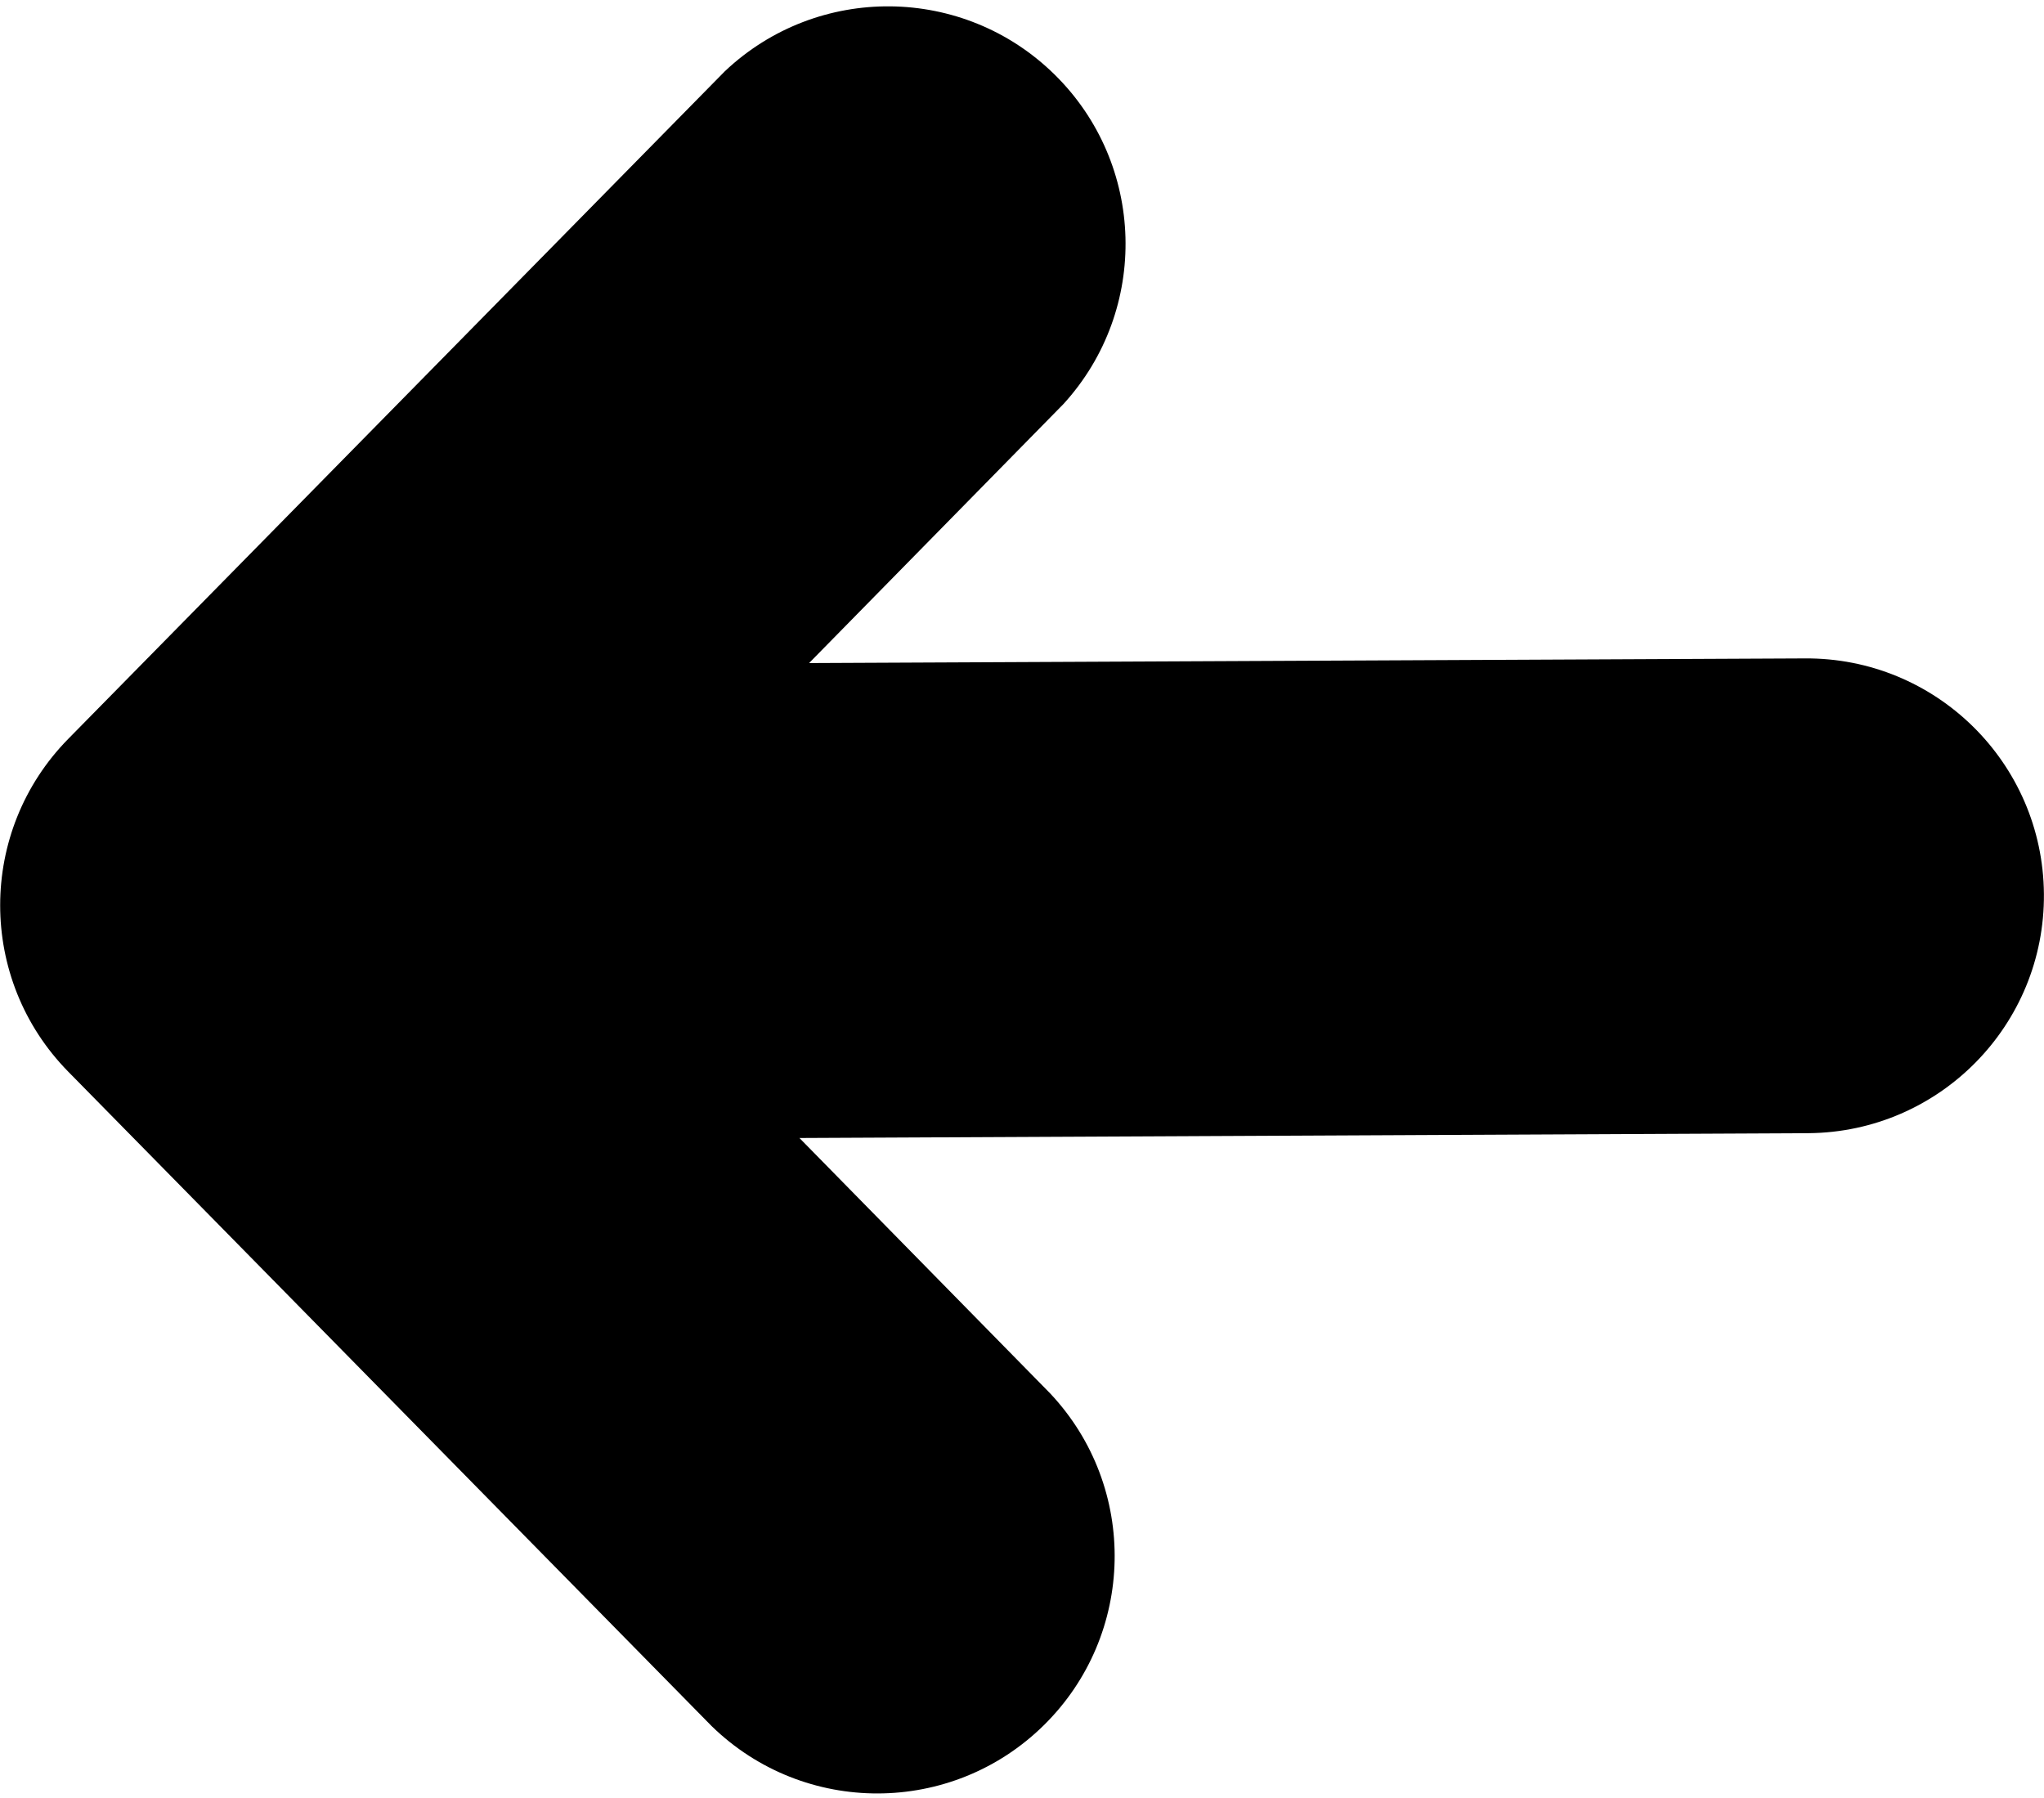
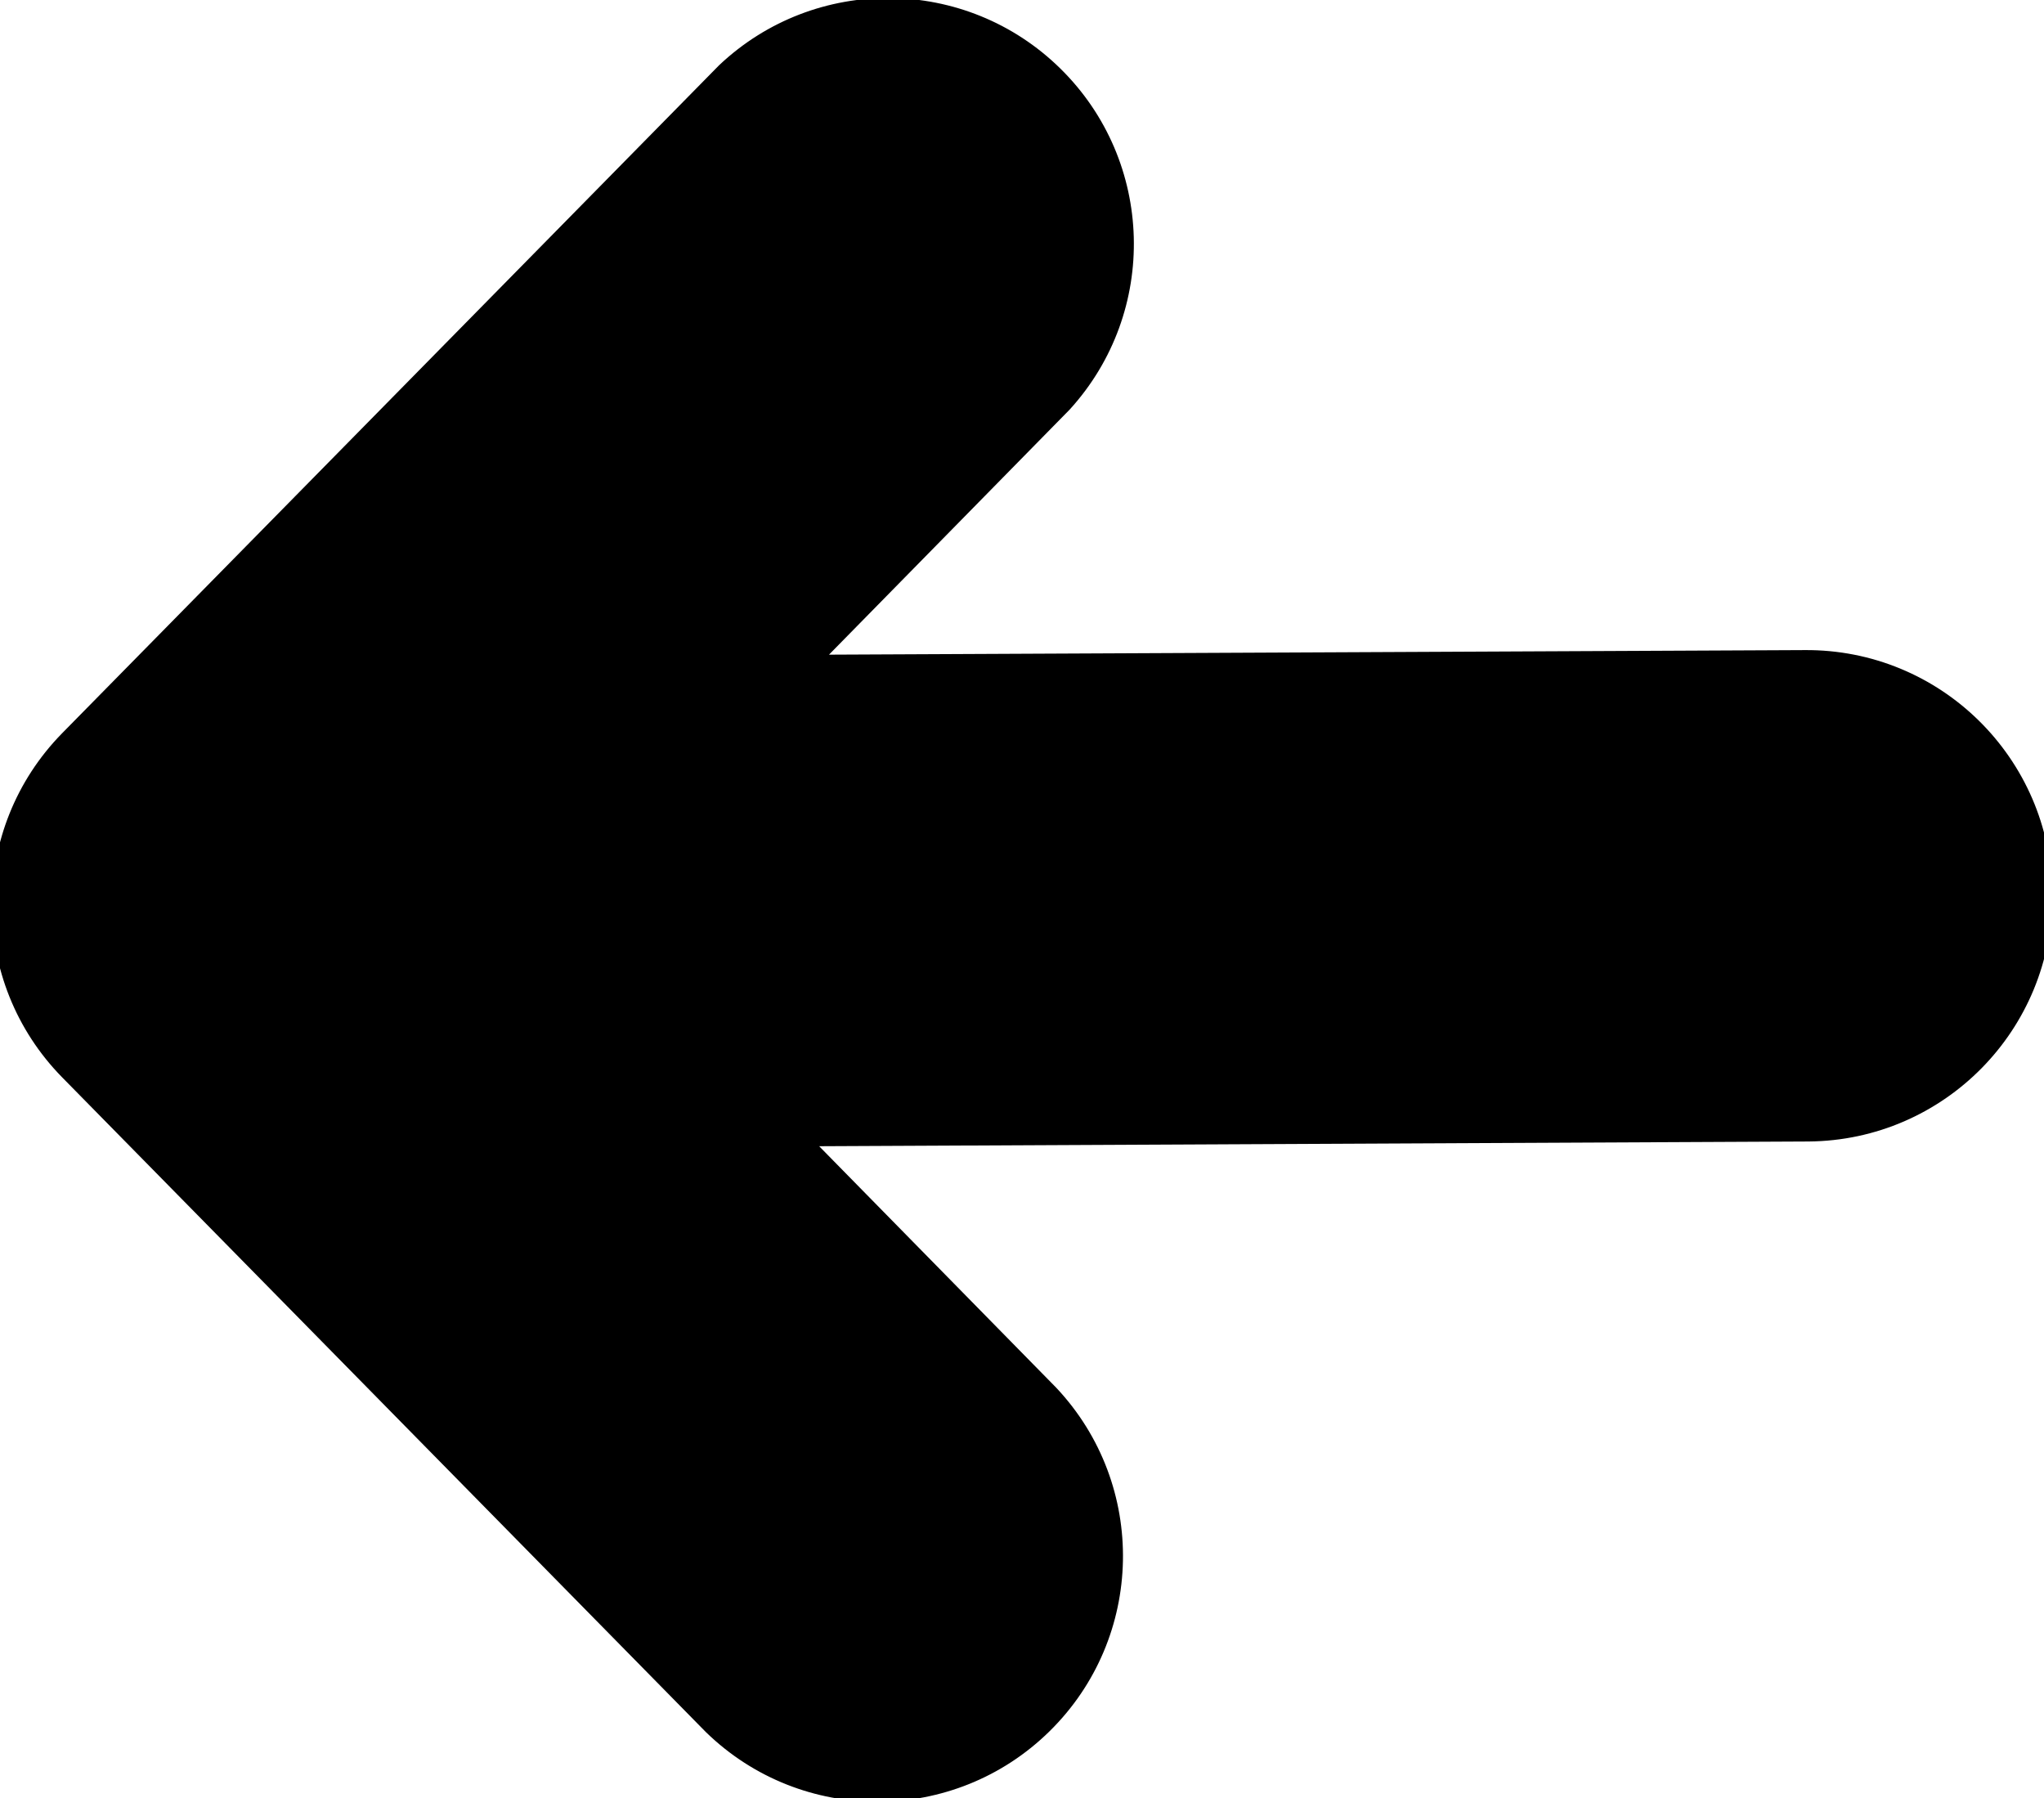
- <svg xmlns="http://www.w3.org/2000/svg" id="Layer_1" data-name="Layer 1" viewBox="0 0 122.88 108.06">
+ <svg xmlns="http://www.w3.org/2000/svg" id="Layer_1" data-name="Layer 1" viewBox="0 0 122.88 108.06" stroke="currentColor" fill="currentColor">
  <path d="M63.94,24.28a14.28,14.28,0,0,0-20.36-20L4.1,44.42a14.27,14.27,0,0,0,0,20l38.69,39.35a14.27,14.27,0,0,0,20.35-20L48.06,68.41l60.66-.29a14.27,14.27,0,1,0-.23-28.54l-59.85.28,15.3-15.58Z" />
</svg>
